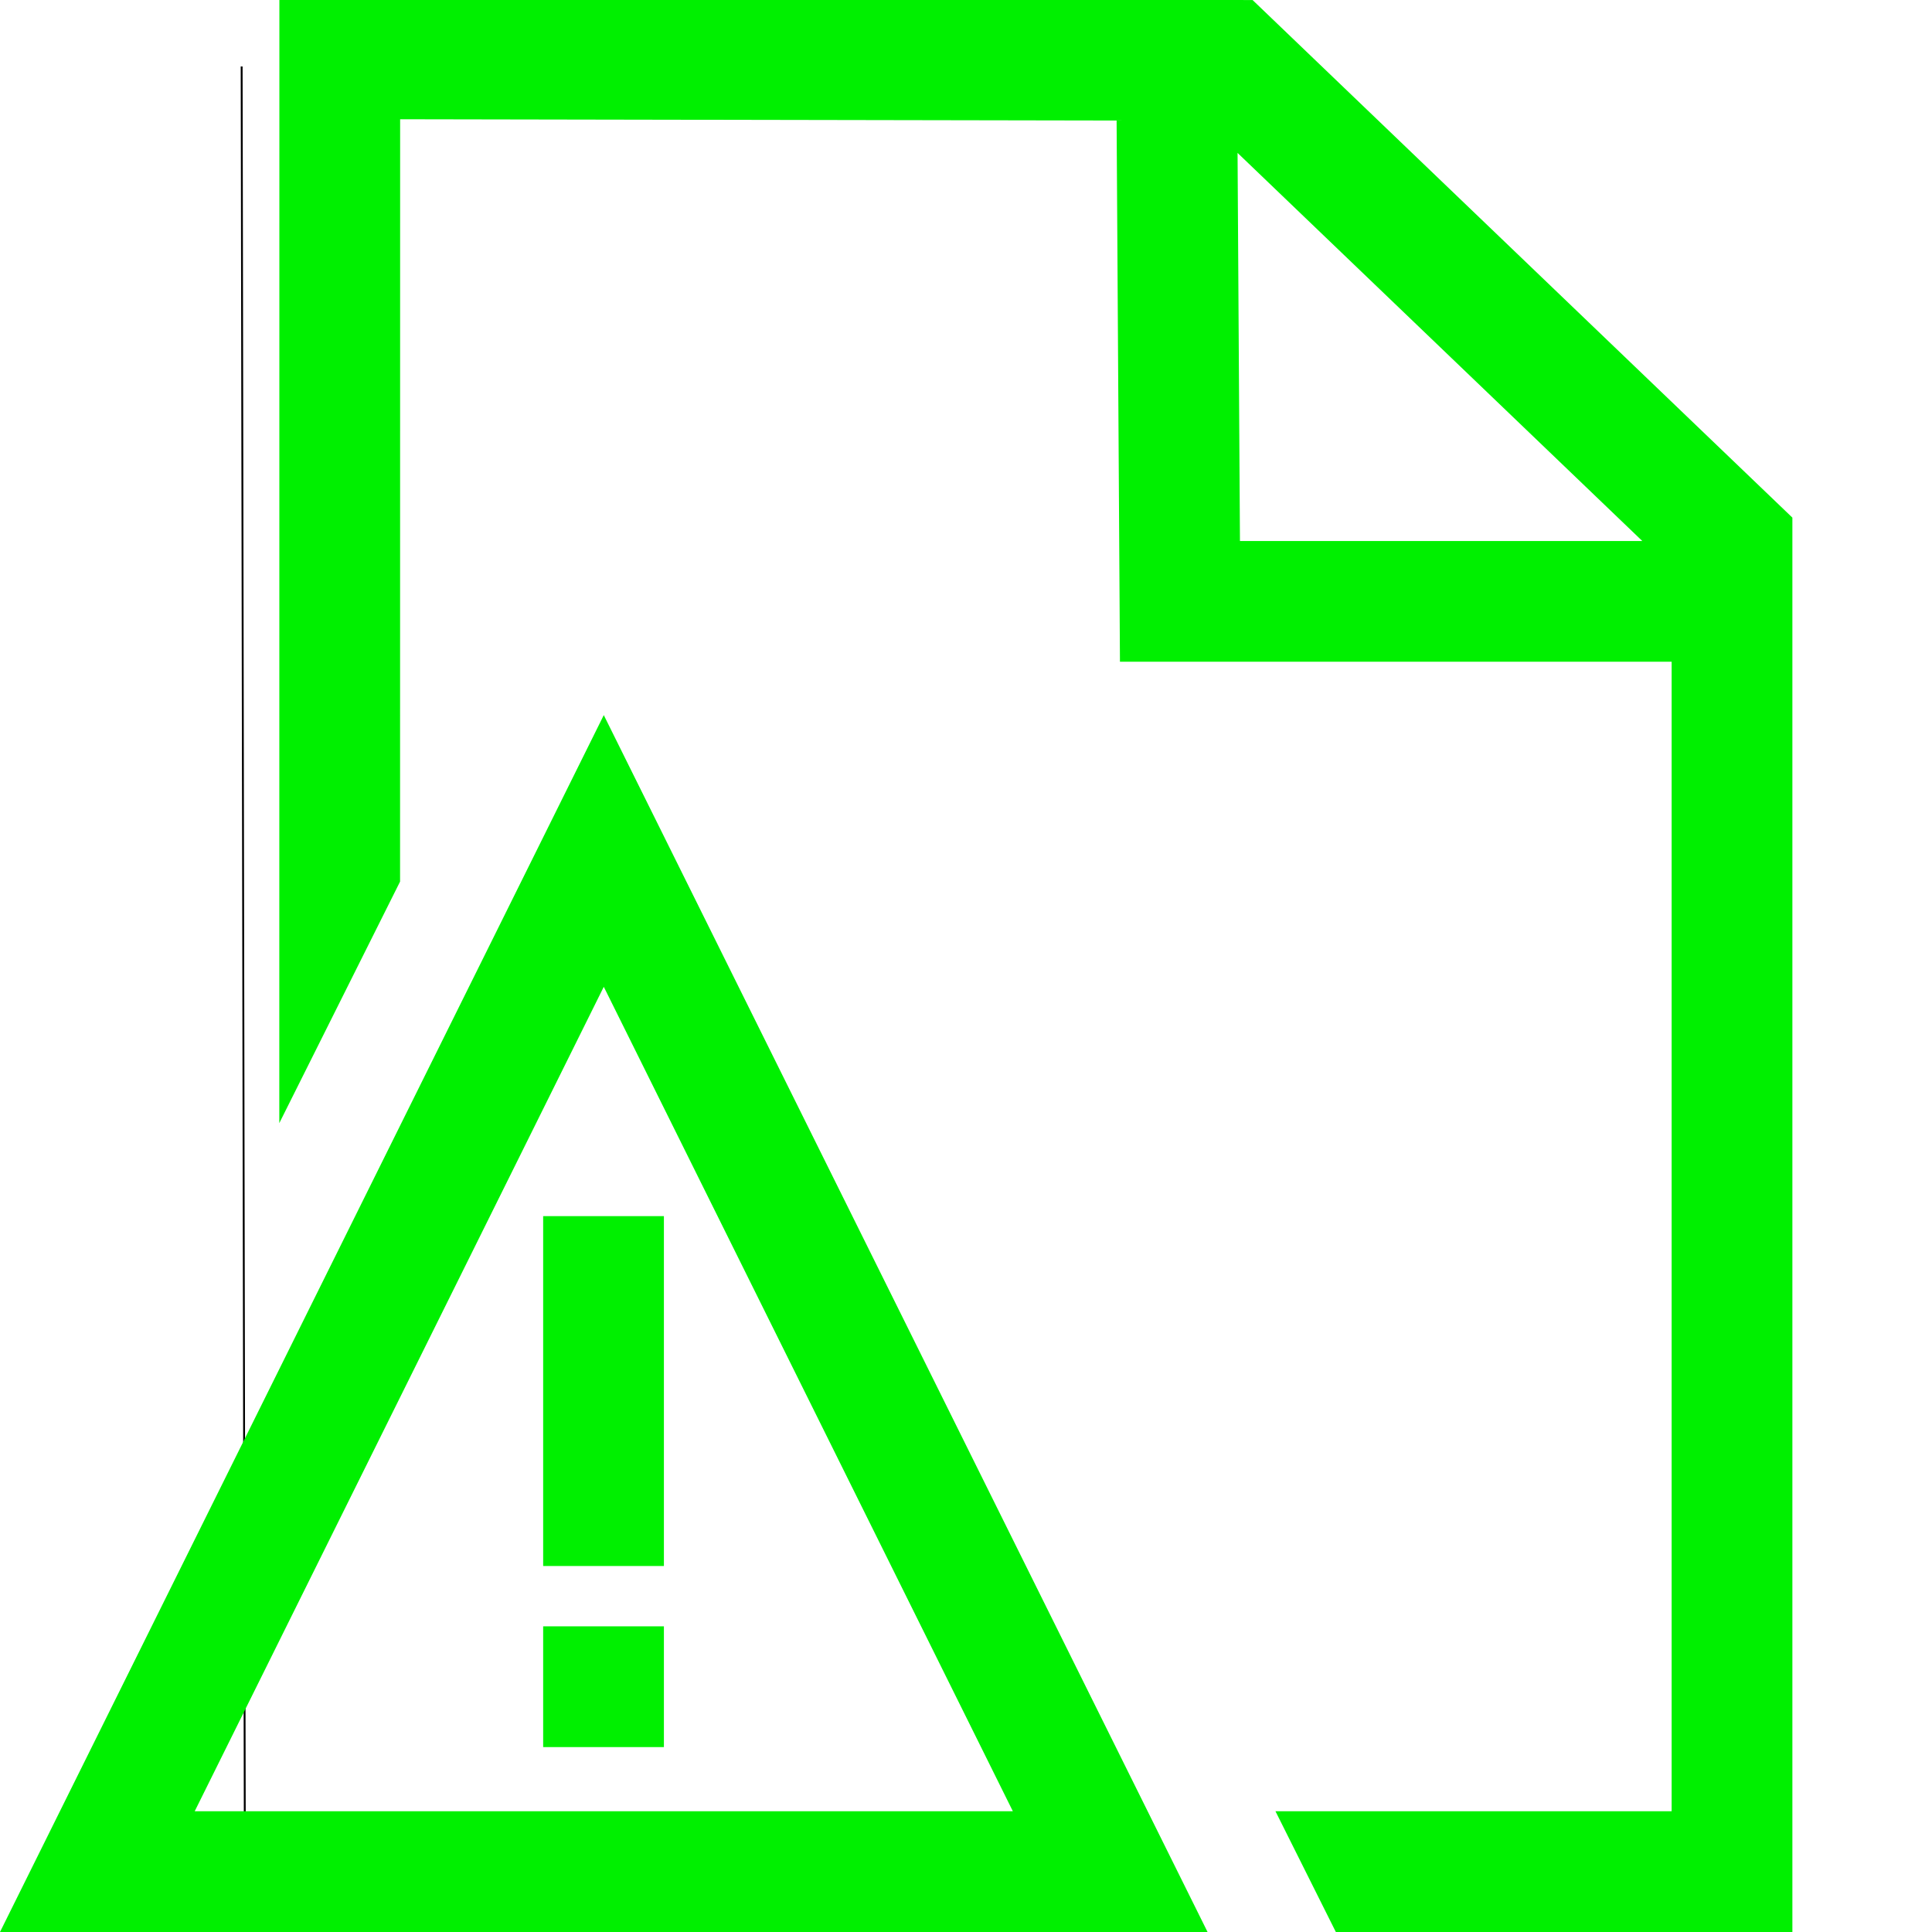
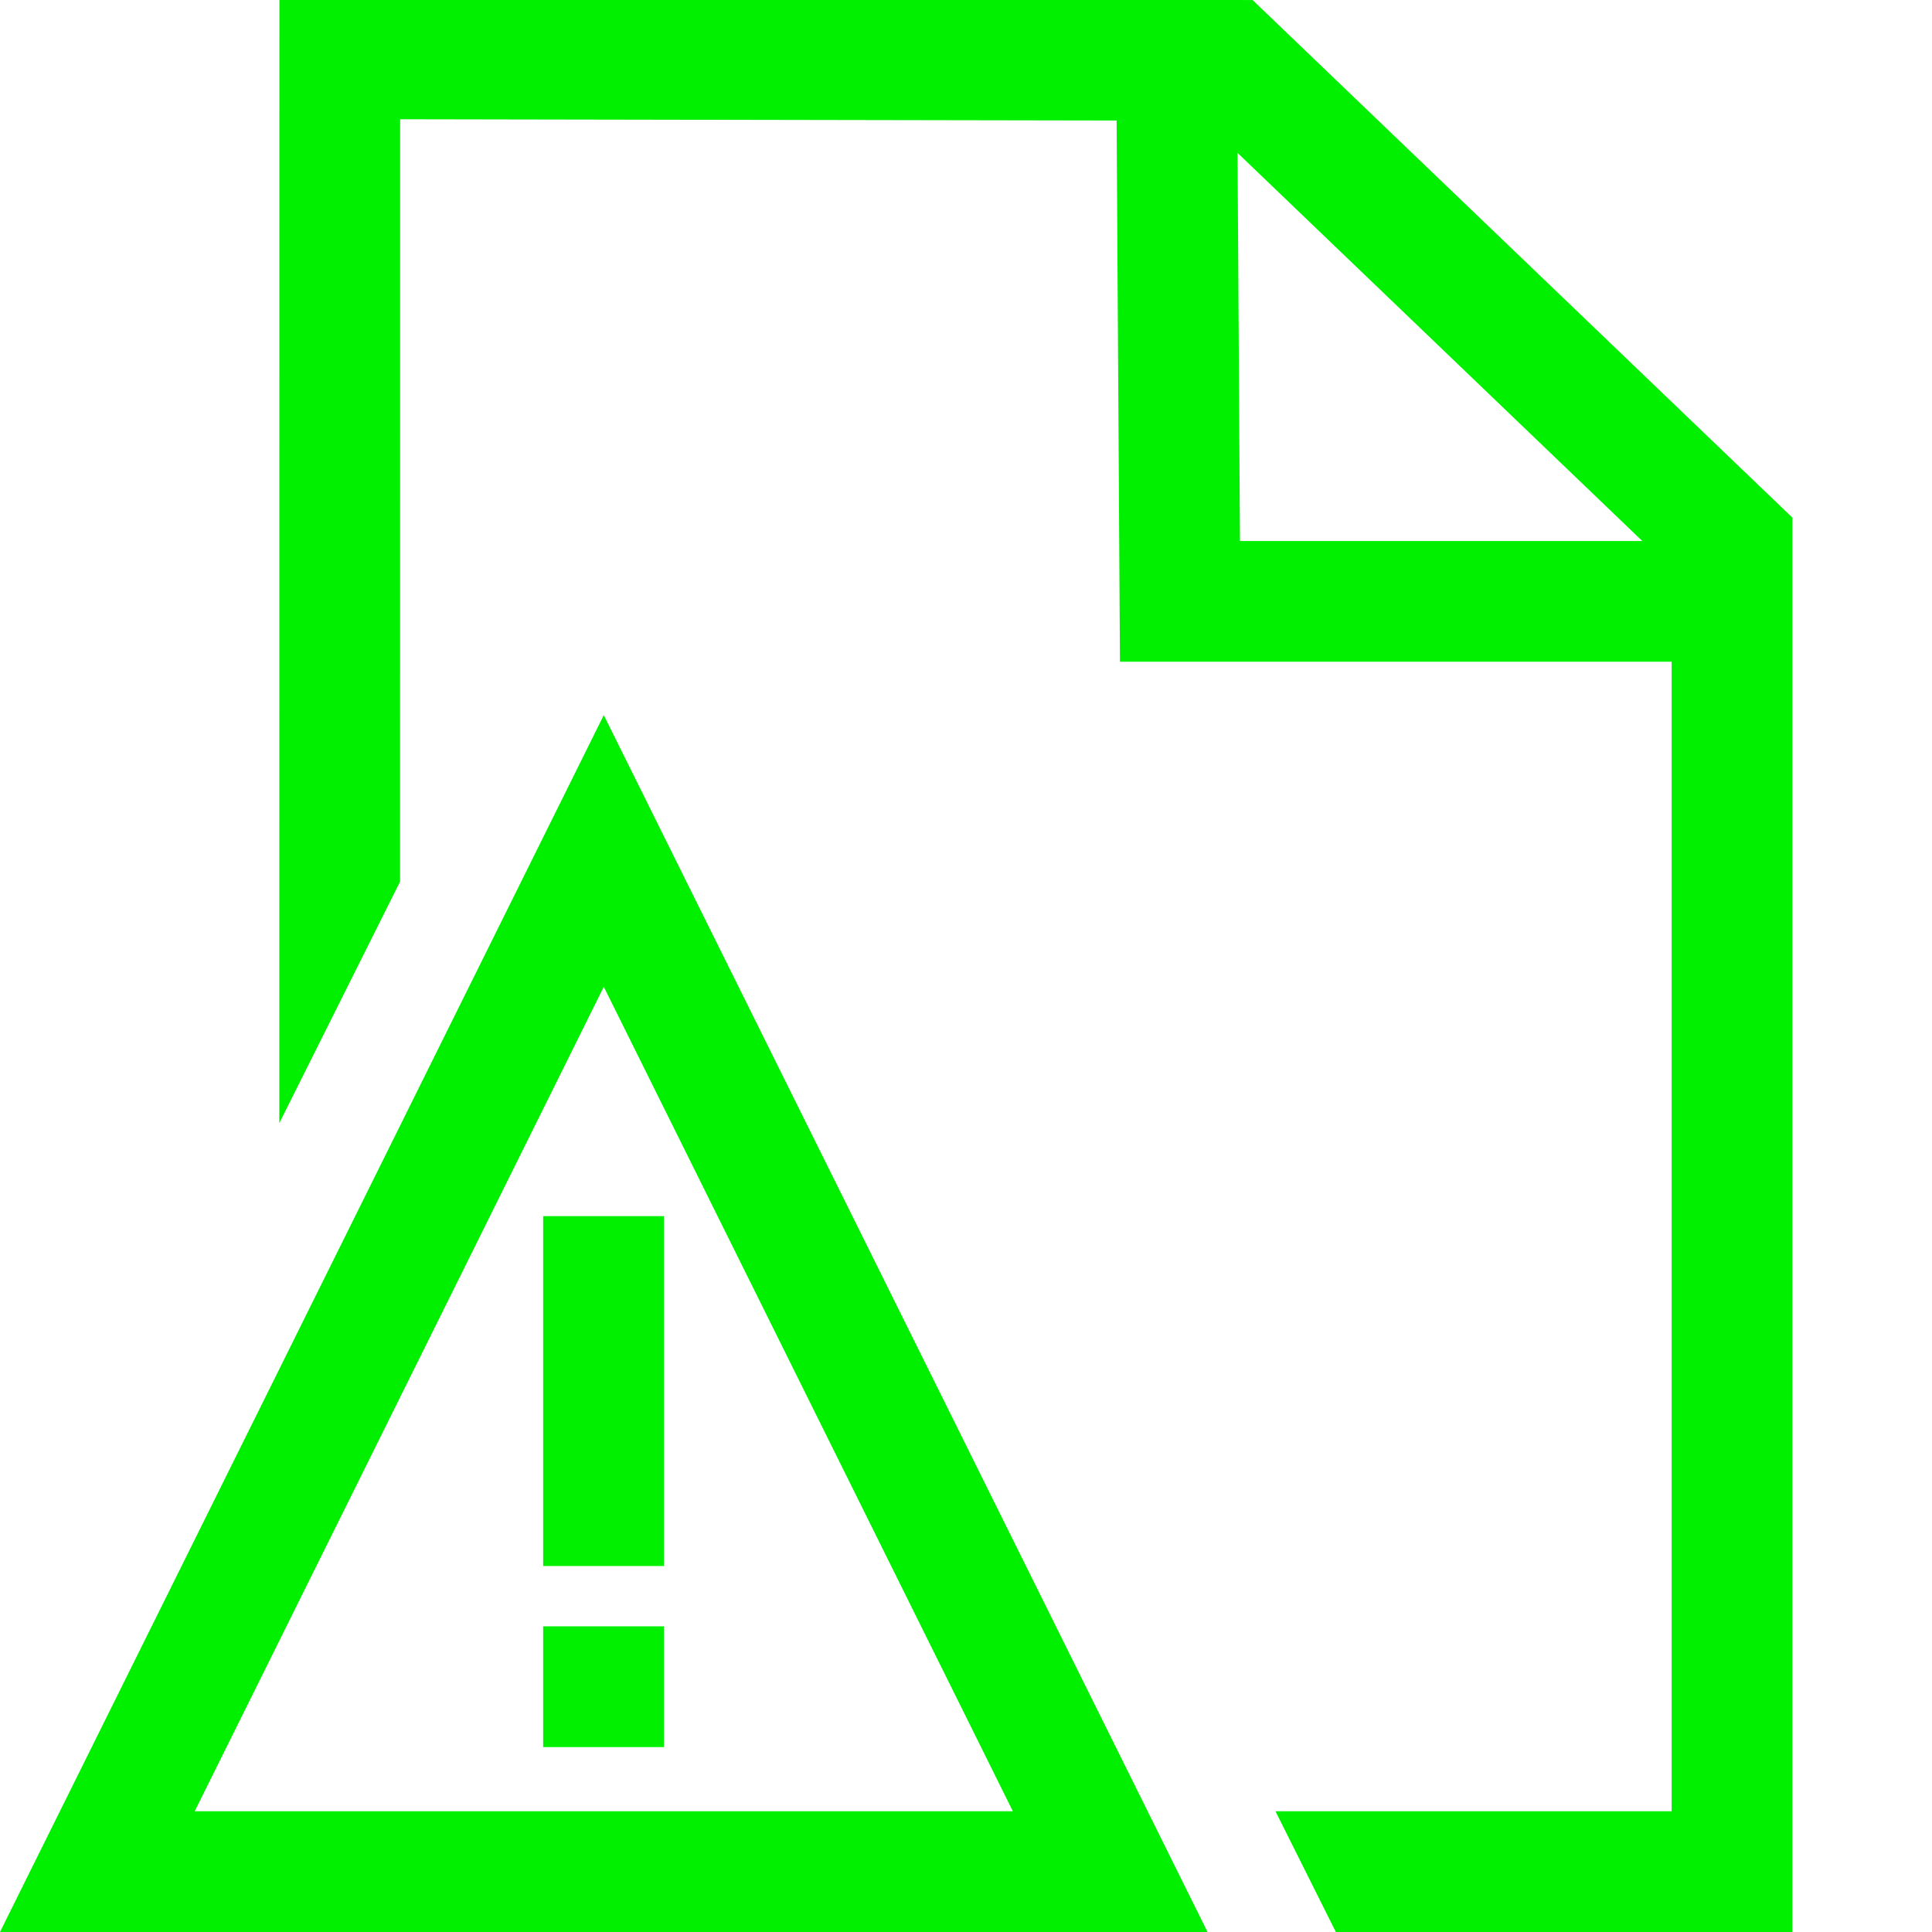
- <svg xmlns="http://www.w3.org/2000/svg" version="1.1" width="1024" height="1024" viewBox="0 0 1024.00 1024.00" enable-background="new 0 0 1024.00 1024.00" xml:space="preserve" id="svg4">
+ <svg xmlns="http://www.w3.org/2000/svg" id="svg4" xml:space="preserve" enable-background="new 0 0 1024.00 1024.00" viewBox="0 0 1024.00 1024.00" height="1024" width="1024" version="1.1">
  <defs id="defs8" />
-   <path id="path7085" d="m 128.08,35.225 1.708,959.744" style="fill:none;stroke:#000000;stroke-width:1px;stroke-linecap:butt;stroke-linejoin:miter;stroke-opacity:1" />
-   <path id="path7091" d="M 148.082 -0.912 C 148.067 197.82 148.05 396.551 148.033 595.283 L 212.043 467.262 L 212.078 63.205 L 591.824 63.893 L 593.596 350.738 L 886 350.738 L 886 960 L 676.023 960 L 708.023 1024 L 950 1024 L 950 274.35 C 854.634 182.908 759.268 91.465 663.902 0.023 L 148.082 -0.912 z M 655.93 81.047 L 870.447 286.738 L 657.201 286.738 L 655.93 81.047 z M 320.016 379.027 L 0 1024 L 51.6 1024 L 640.033 1024 L 320.016 379.027 z M 320.016 523.02 L 536.834 960 L 103.199 960 L 320.016 523.02 z M 287.885 644.561 L 287.885 830 L 351.885 830 L 351.885 644.561 L 287.885 644.561 z M 287.885 862 L 287.885 926 L 351.885 926 L 351.885 862 L 287.885 862 z " style="color:#000000;font-style:normal;font-variant:normal;font-weight:normal;font-stretch:normal;font-size:medium;line-height:normal;font-family:sans-serif;font-variant-ligatures:normal;font-variant-position:normal;font-variant-caps:normal;font-variant-numeric:normal;font-variant-alternates:normal;font-feature-settings:normal;text-indent:0;text-align:start;text-decoration:none;text-decoration-line:none;text-decoration-style:solid;text-decoration-color:#000000;letter-spacing:normal;word-spacing:normal;text-transform:none;writing-mode:lr-tb;direction:ltr;text-orientation:mixed;dominant-baseline:auto;baseline-shift:baseline;text-anchor:start;white-space:normal;shape-padding:0;clip-rule:nonzero;display:inline;overflow:visible;visibility:visible;opacity:1;isolation:auto;mix-blend-mode:normal;color-interpolation:sRGB;color-interpolation-filters:linearRGB;solid-color:#000000;solid-opacity:1;vector-effect:none;fill:#00f000;fill-opacity:1;fill-rule:nonzero;stroke:none;stroke-width:64;stroke-linecap:butt;stroke-linejoin:miter;stroke-miterlimit:4;stroke-dasharray:none;stroke-dashoffset:0;stroke-opacity:1;color-rendering:auto;image-rendering:auto;shape-rendering:auto;text-rendering:auto;enable-background:accumulate" />
+   <path style="color:#000000;font-style:normal;font-variant:normal;font-weight:normal;font-stretch:normal;font-size:medium;line-height:normal;font-family:sans-serif;font-variant-ligatures:normal;font-variant-position:normal;font-variant-caps:normal;font-variant-numeric:normal;font-variant-alternates:normal;font-feature-settings:normal;text-indent:0;text-align:start;text-decoration:none;text-decoration-line:none;text-decoration-style:solid;text-decoration-color:#000000;letter-spacing:normal;word-spacing:normal;text-transform:none;writing-mode:lr-tb;direction:ltr;text-orientation:mixed;dominant-baseline:auto;baseline-shift:baseline;text-anchor:start;white-space:normal;shape-padding:0;clip-rule:nonzero;display:inline;overflow:visible;visibility:visible;opacity:1;isolation:auto;mix-blend-mode:normal;color-interpolation:sRGB;color-interpolation-filters:linearRGB;solid-color:#000000;solid-opacity:1;vector-effect:none;fill:#00f000;fill-opacity:1;fill-rule:nonzero;stroke:none;stroke-width:64;stroke-linecap:butt;stroke-linejoin:miter;stroke-miterlimit:4;stroke-dasharray:none;stroke-dashoffset:0;stroke-opacity:1;color-rendering:auto;image-rendering:auto;shape-rendering:auto;text-rendering:auto;enable-background:accumulate" d="M 148.082 -0.912 C 148.067 197.82 148.05 396.551 148.033 595.283 L 212.043 467.262 L 212.078 63.205 L 591.824 63.893 L 593.596 350.738 L 886 350.738 L 886 960 L 676.023 960 L 708.023 1024 L 950 1024 L 950 274.35 C 854.634 182.908 759.268 91.465 663.902 0.023 L 148.082 -0.912 z M 655.93 81.047 L 870.447 286.738 L 657.201 286.738 L 655.93 81.047 z M 320.016 379.027 L 0 1024 L 51.6 1024 L 640.033 1024 L 320.016 379.027 z M 320.016 523.02 L 536.834 960 L 103.199 960 L 320.016 523.02 z M 287.885 644.561 L 287.885 830 L 351.885 830 L 351.885 644.561 L 287.885 644.561 z M 287.885 862 L 287.885 926 L 351.885 926 L 351.885 862 L 287.885 862 z " id="path7091" />
</svg>
